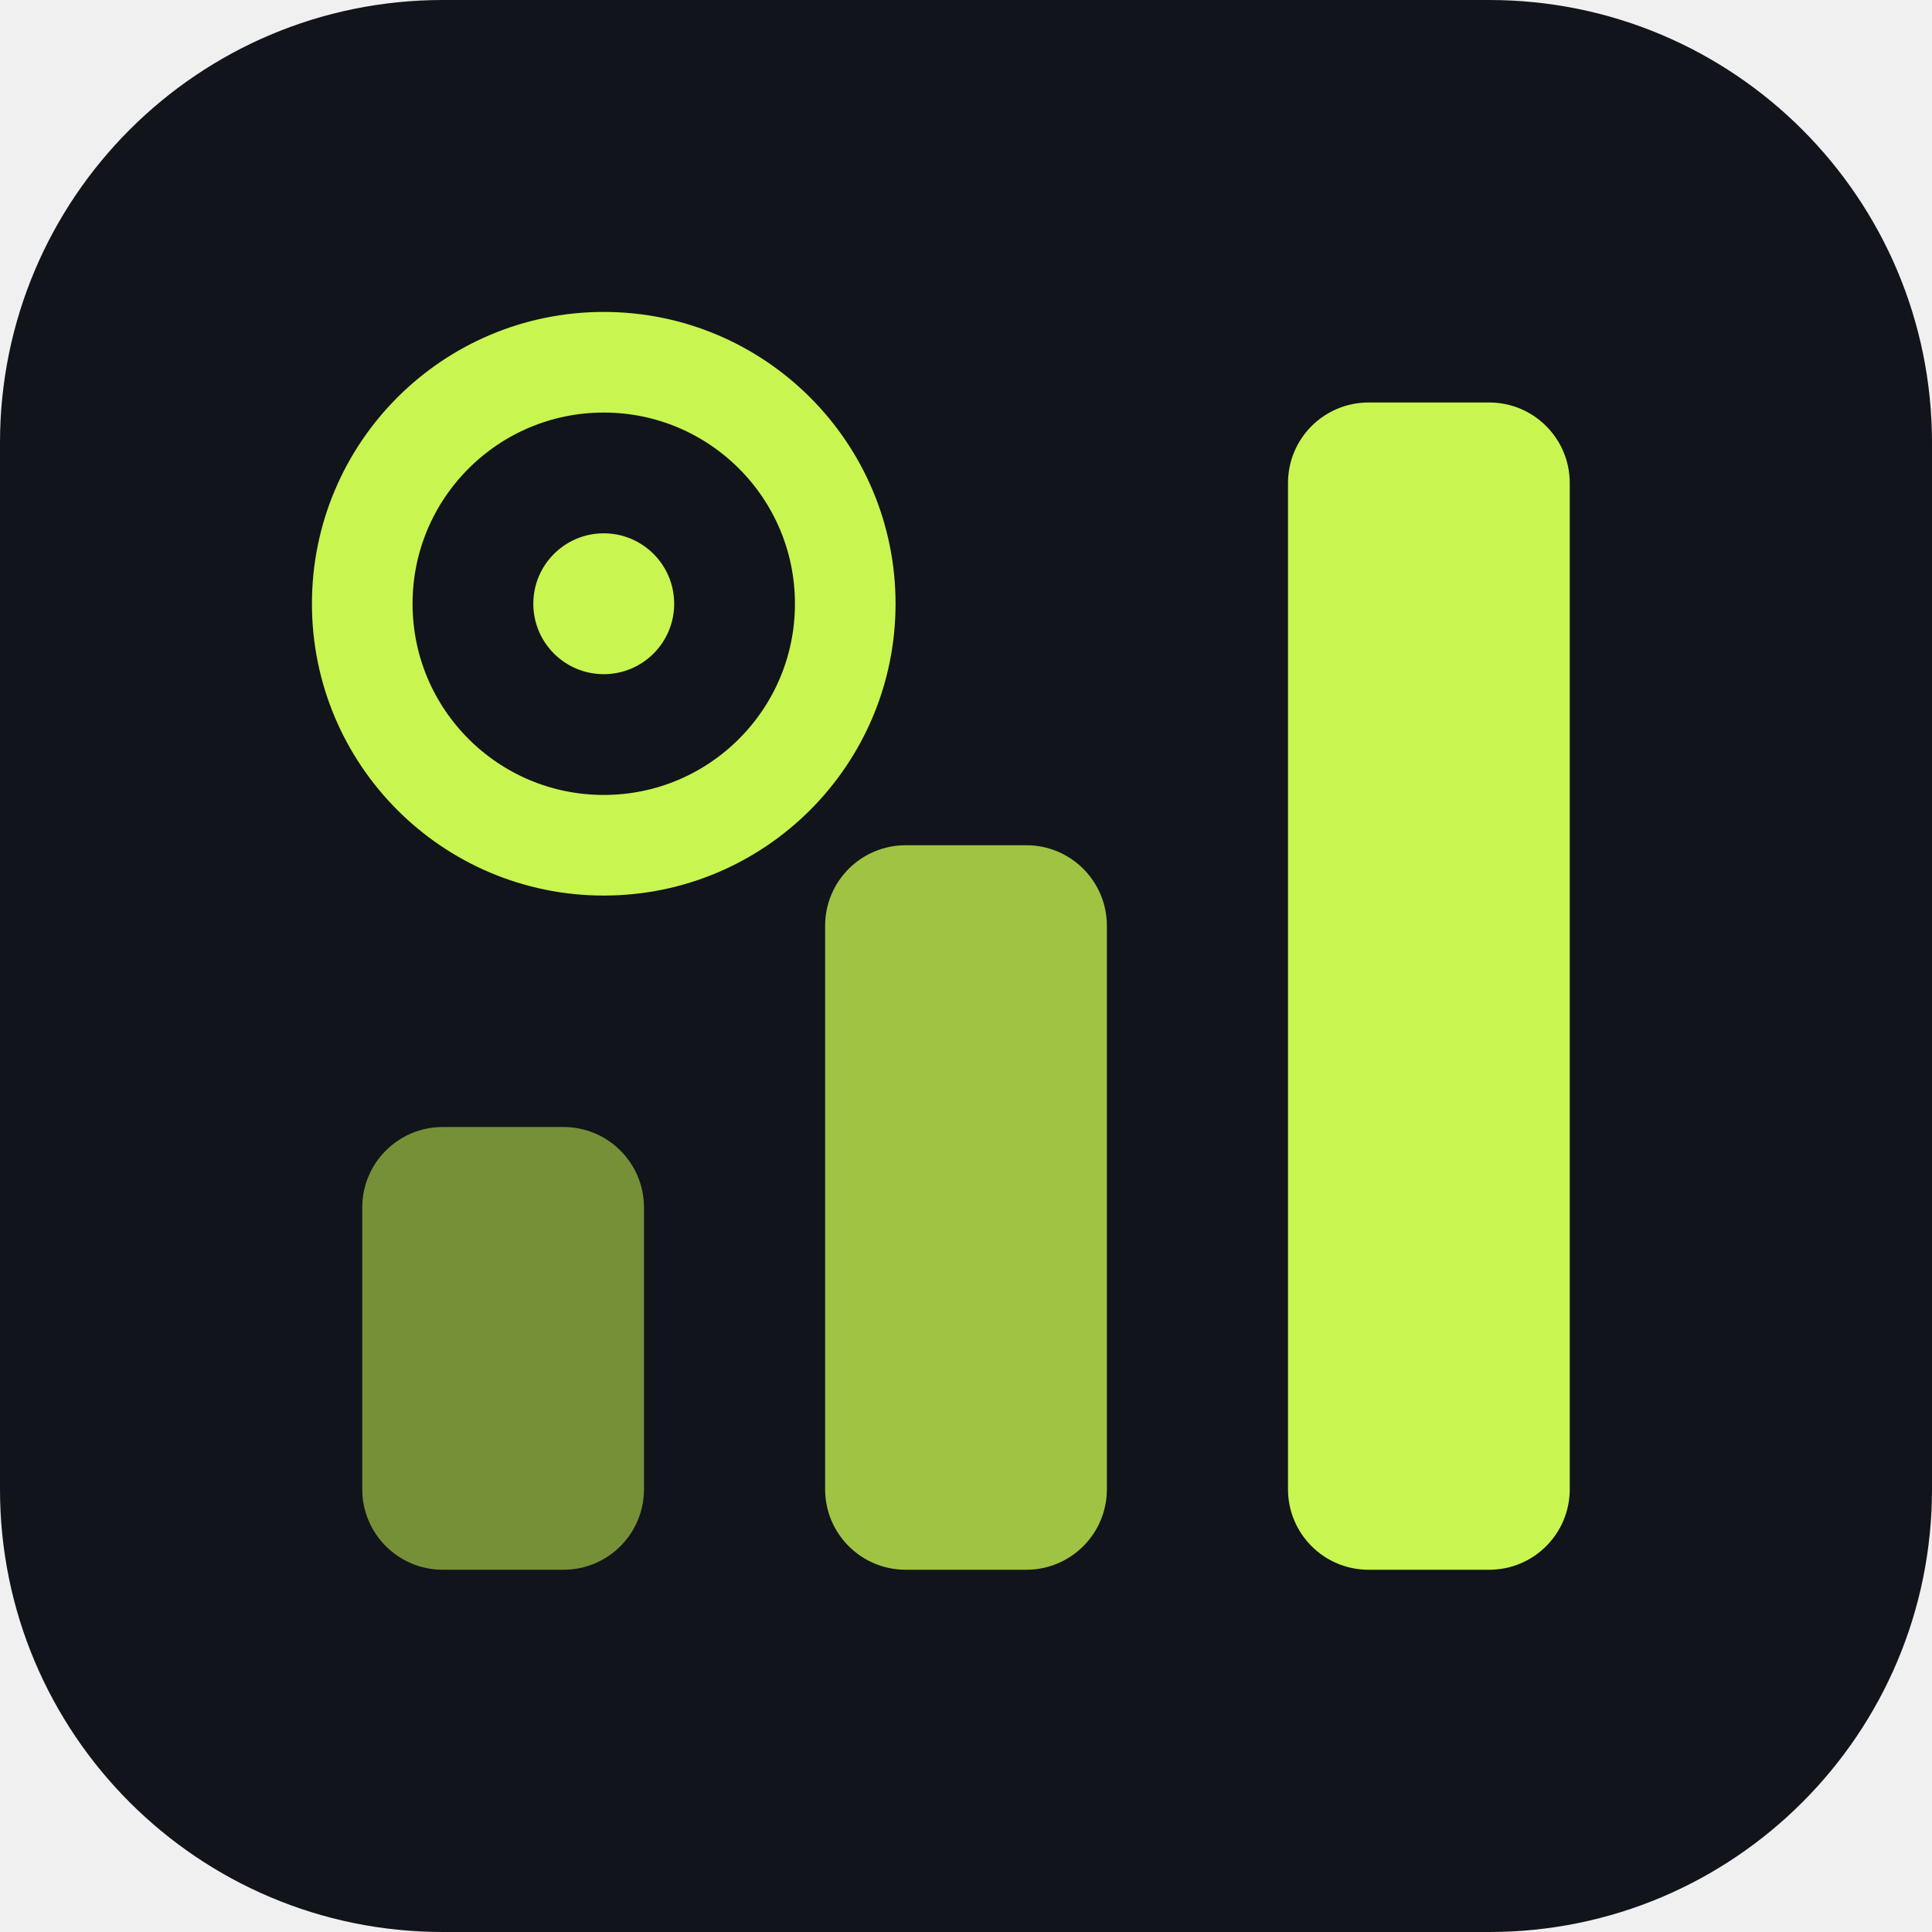
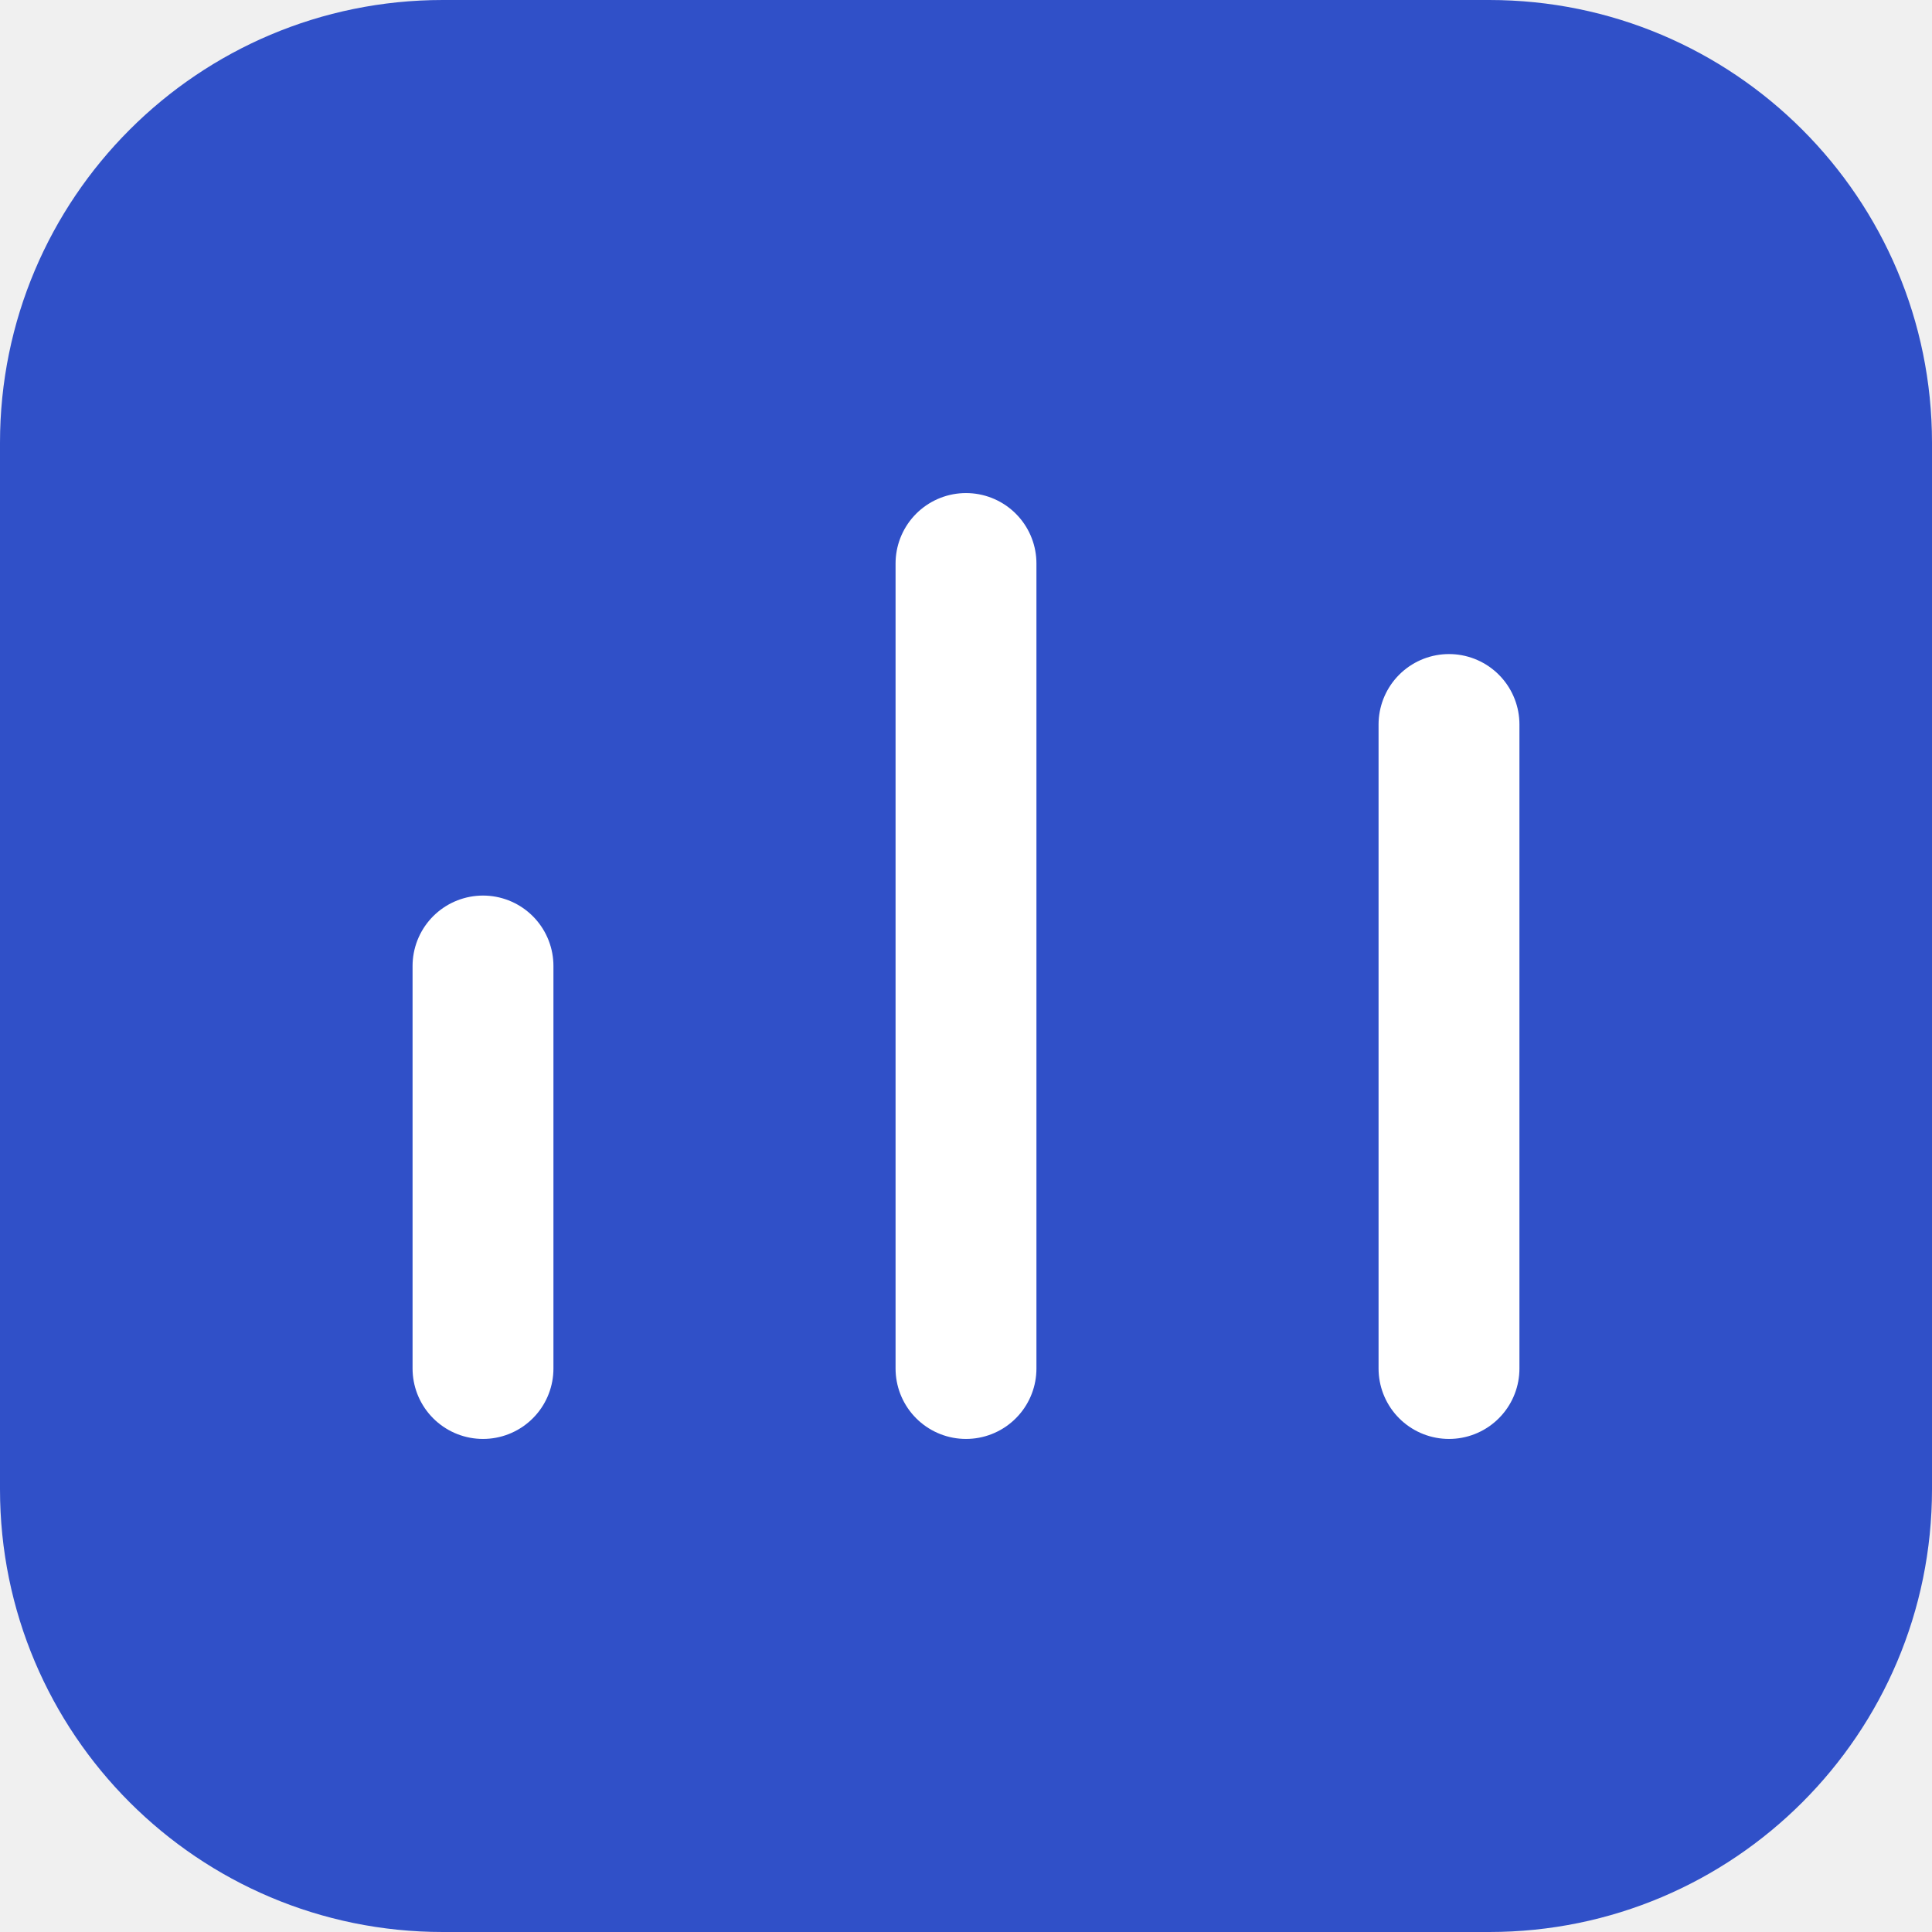
- <svg xmlns="http://www.w3.org/2000/svg" viewBox="0 0 96 96" role="img" aria-label="financeiro">
-   <rect width="96" height="96" rx="22" fill="#11141b" />
-   <circle cx="30" cy="30" r="12" fill="none" stroke="#c8f550" stroke-width="5" />
-   <circle cx="30" cy="30" r="3.5" fill="#c8f550" />
-   <rect x="18" y="56" width="14" height="22" rx="4" fill="#c8f550" opacity=".55" />
-   <rect x="41" y="42" width="14" height="36" rx="4" fill="#c8f550" opacity=".78" />
-   <rect x="64" y="20" width="14" height="58" rx="4" fill="#c8f550" />
+ <svg xmlns="http://www.w3.org/2000/svg" viewBox="0 0 96 96" role="img" aria-label="MyMonetto">
+   <rect width="96" height="96" rx="22" fill="#3050C8" />
+   <g fill="none" stroke="#FFFFFF" stroke-width="7" stroke-linecap="round">
+     <path d="M24 68V48" />
+     <path d="M48 68V28" />
+     <path d="M72 68V36" />
+   </g>
</svg>
